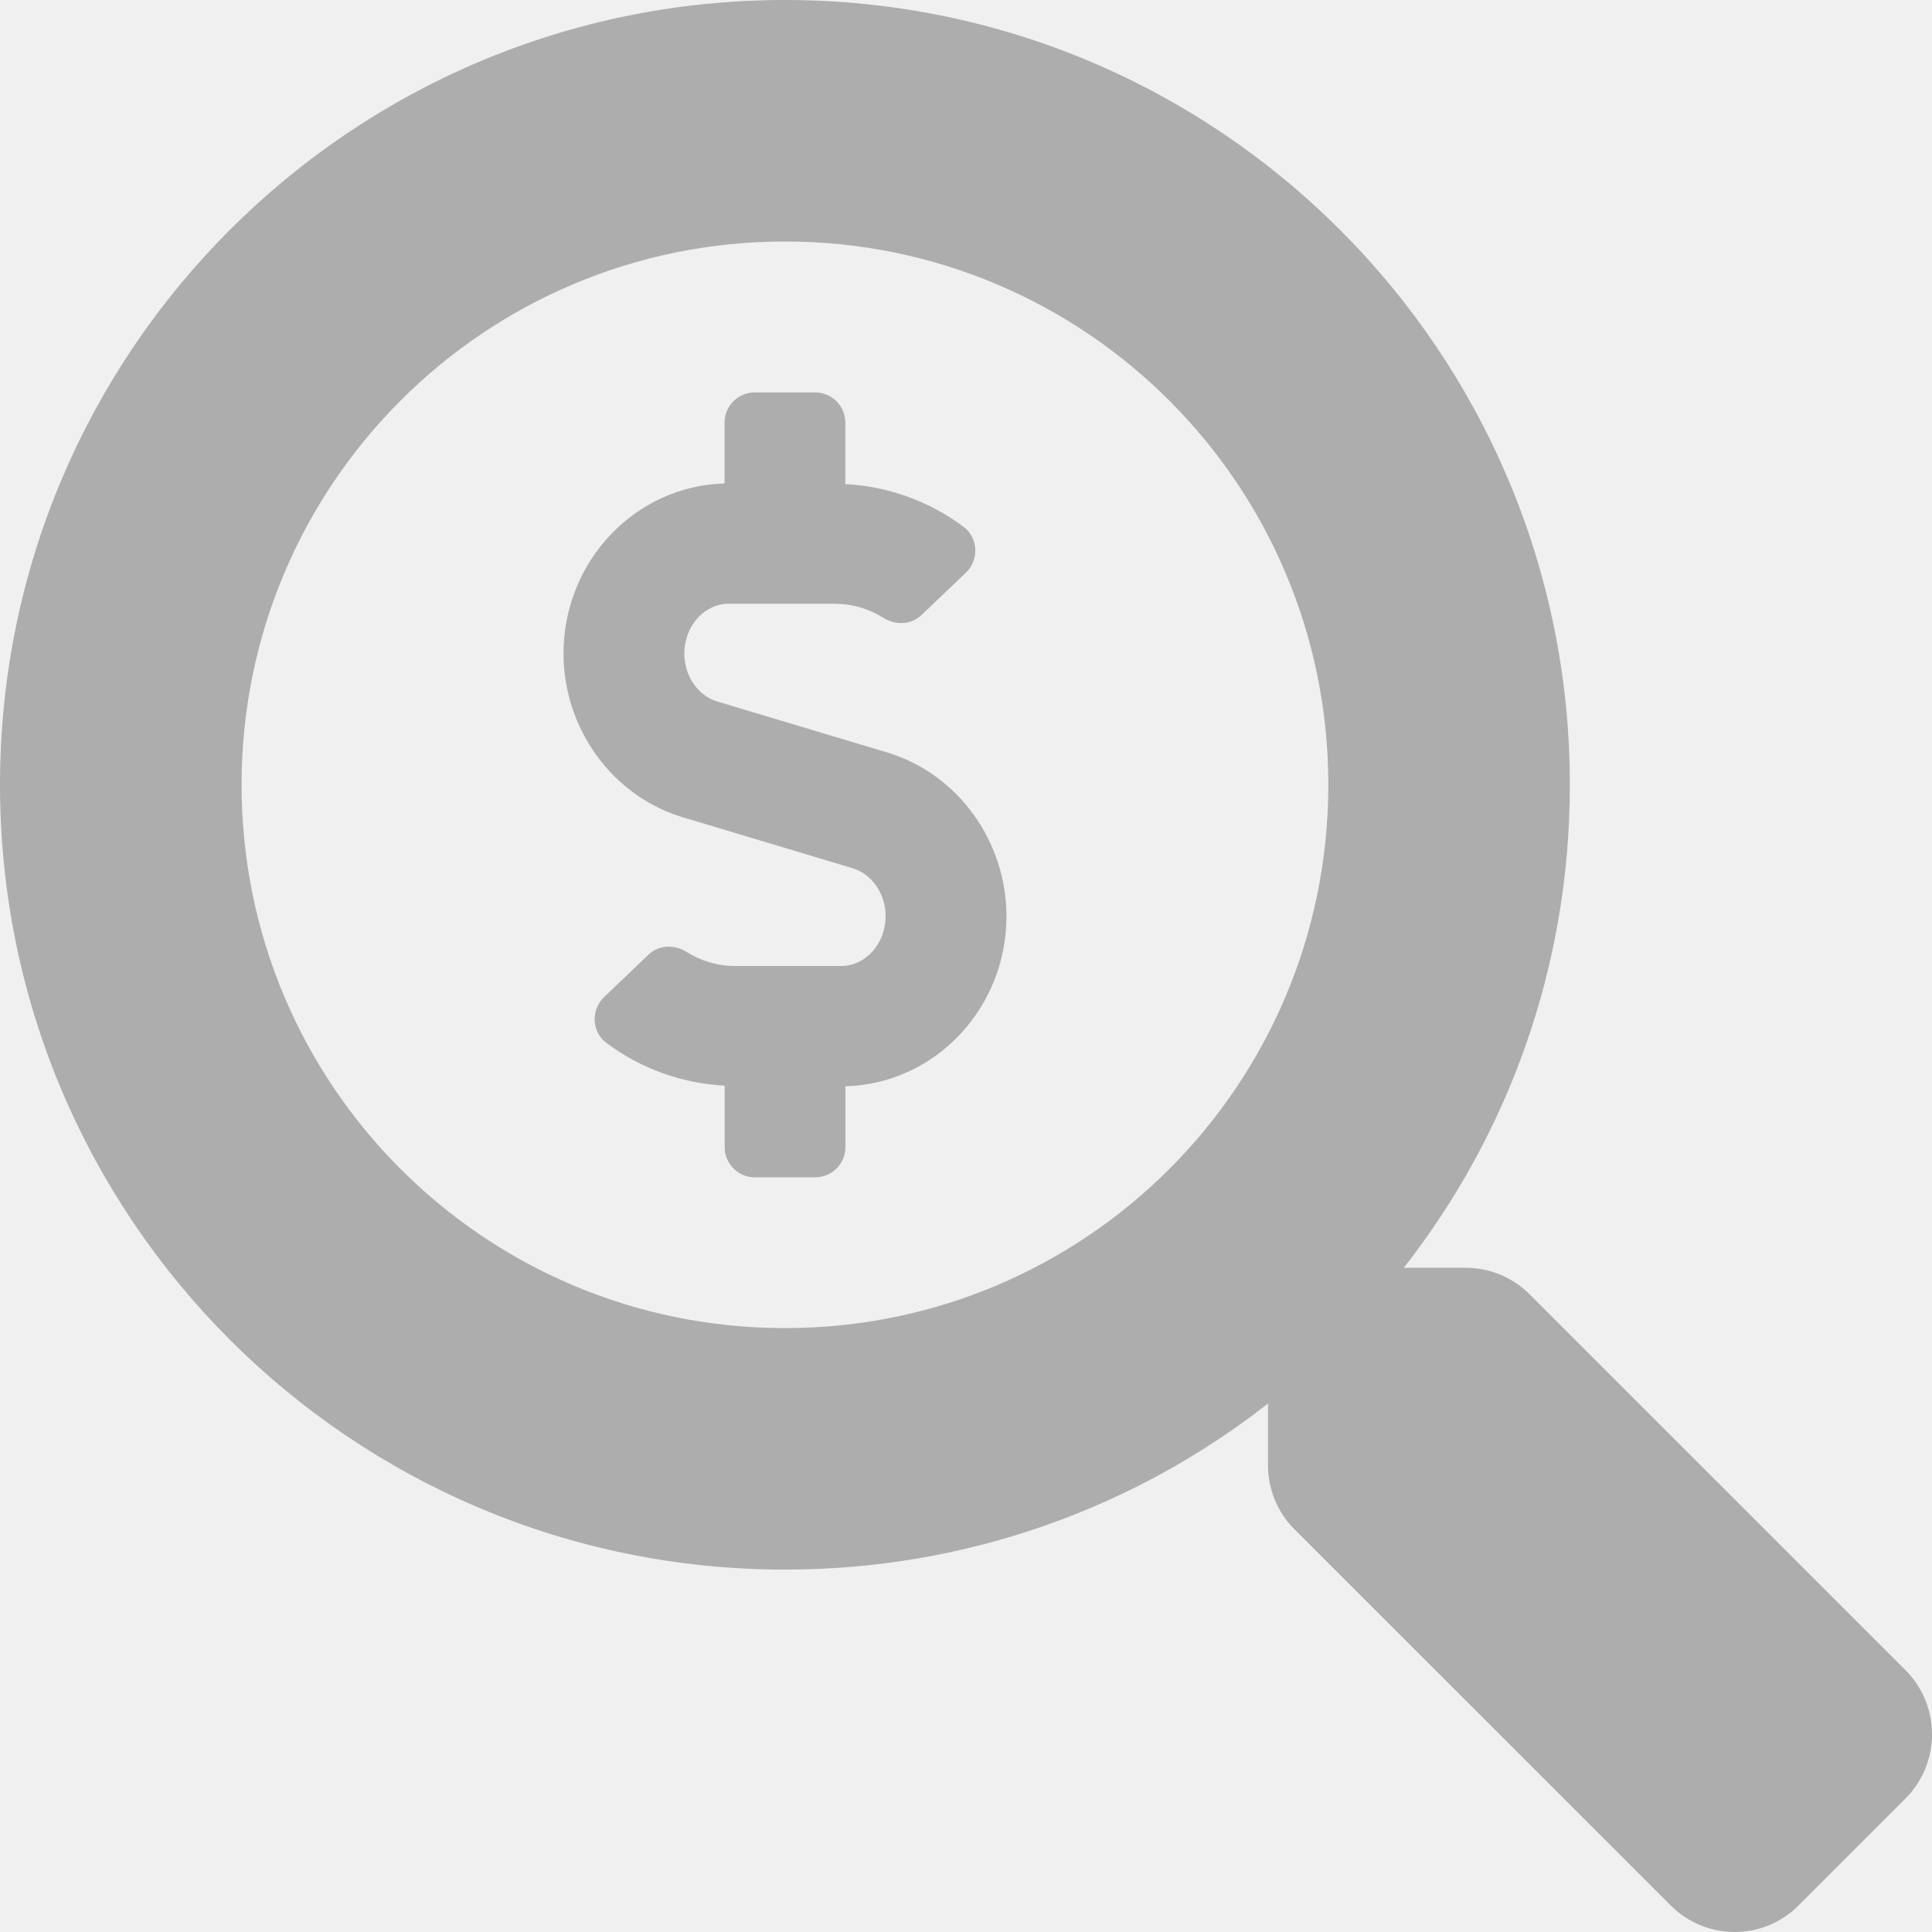
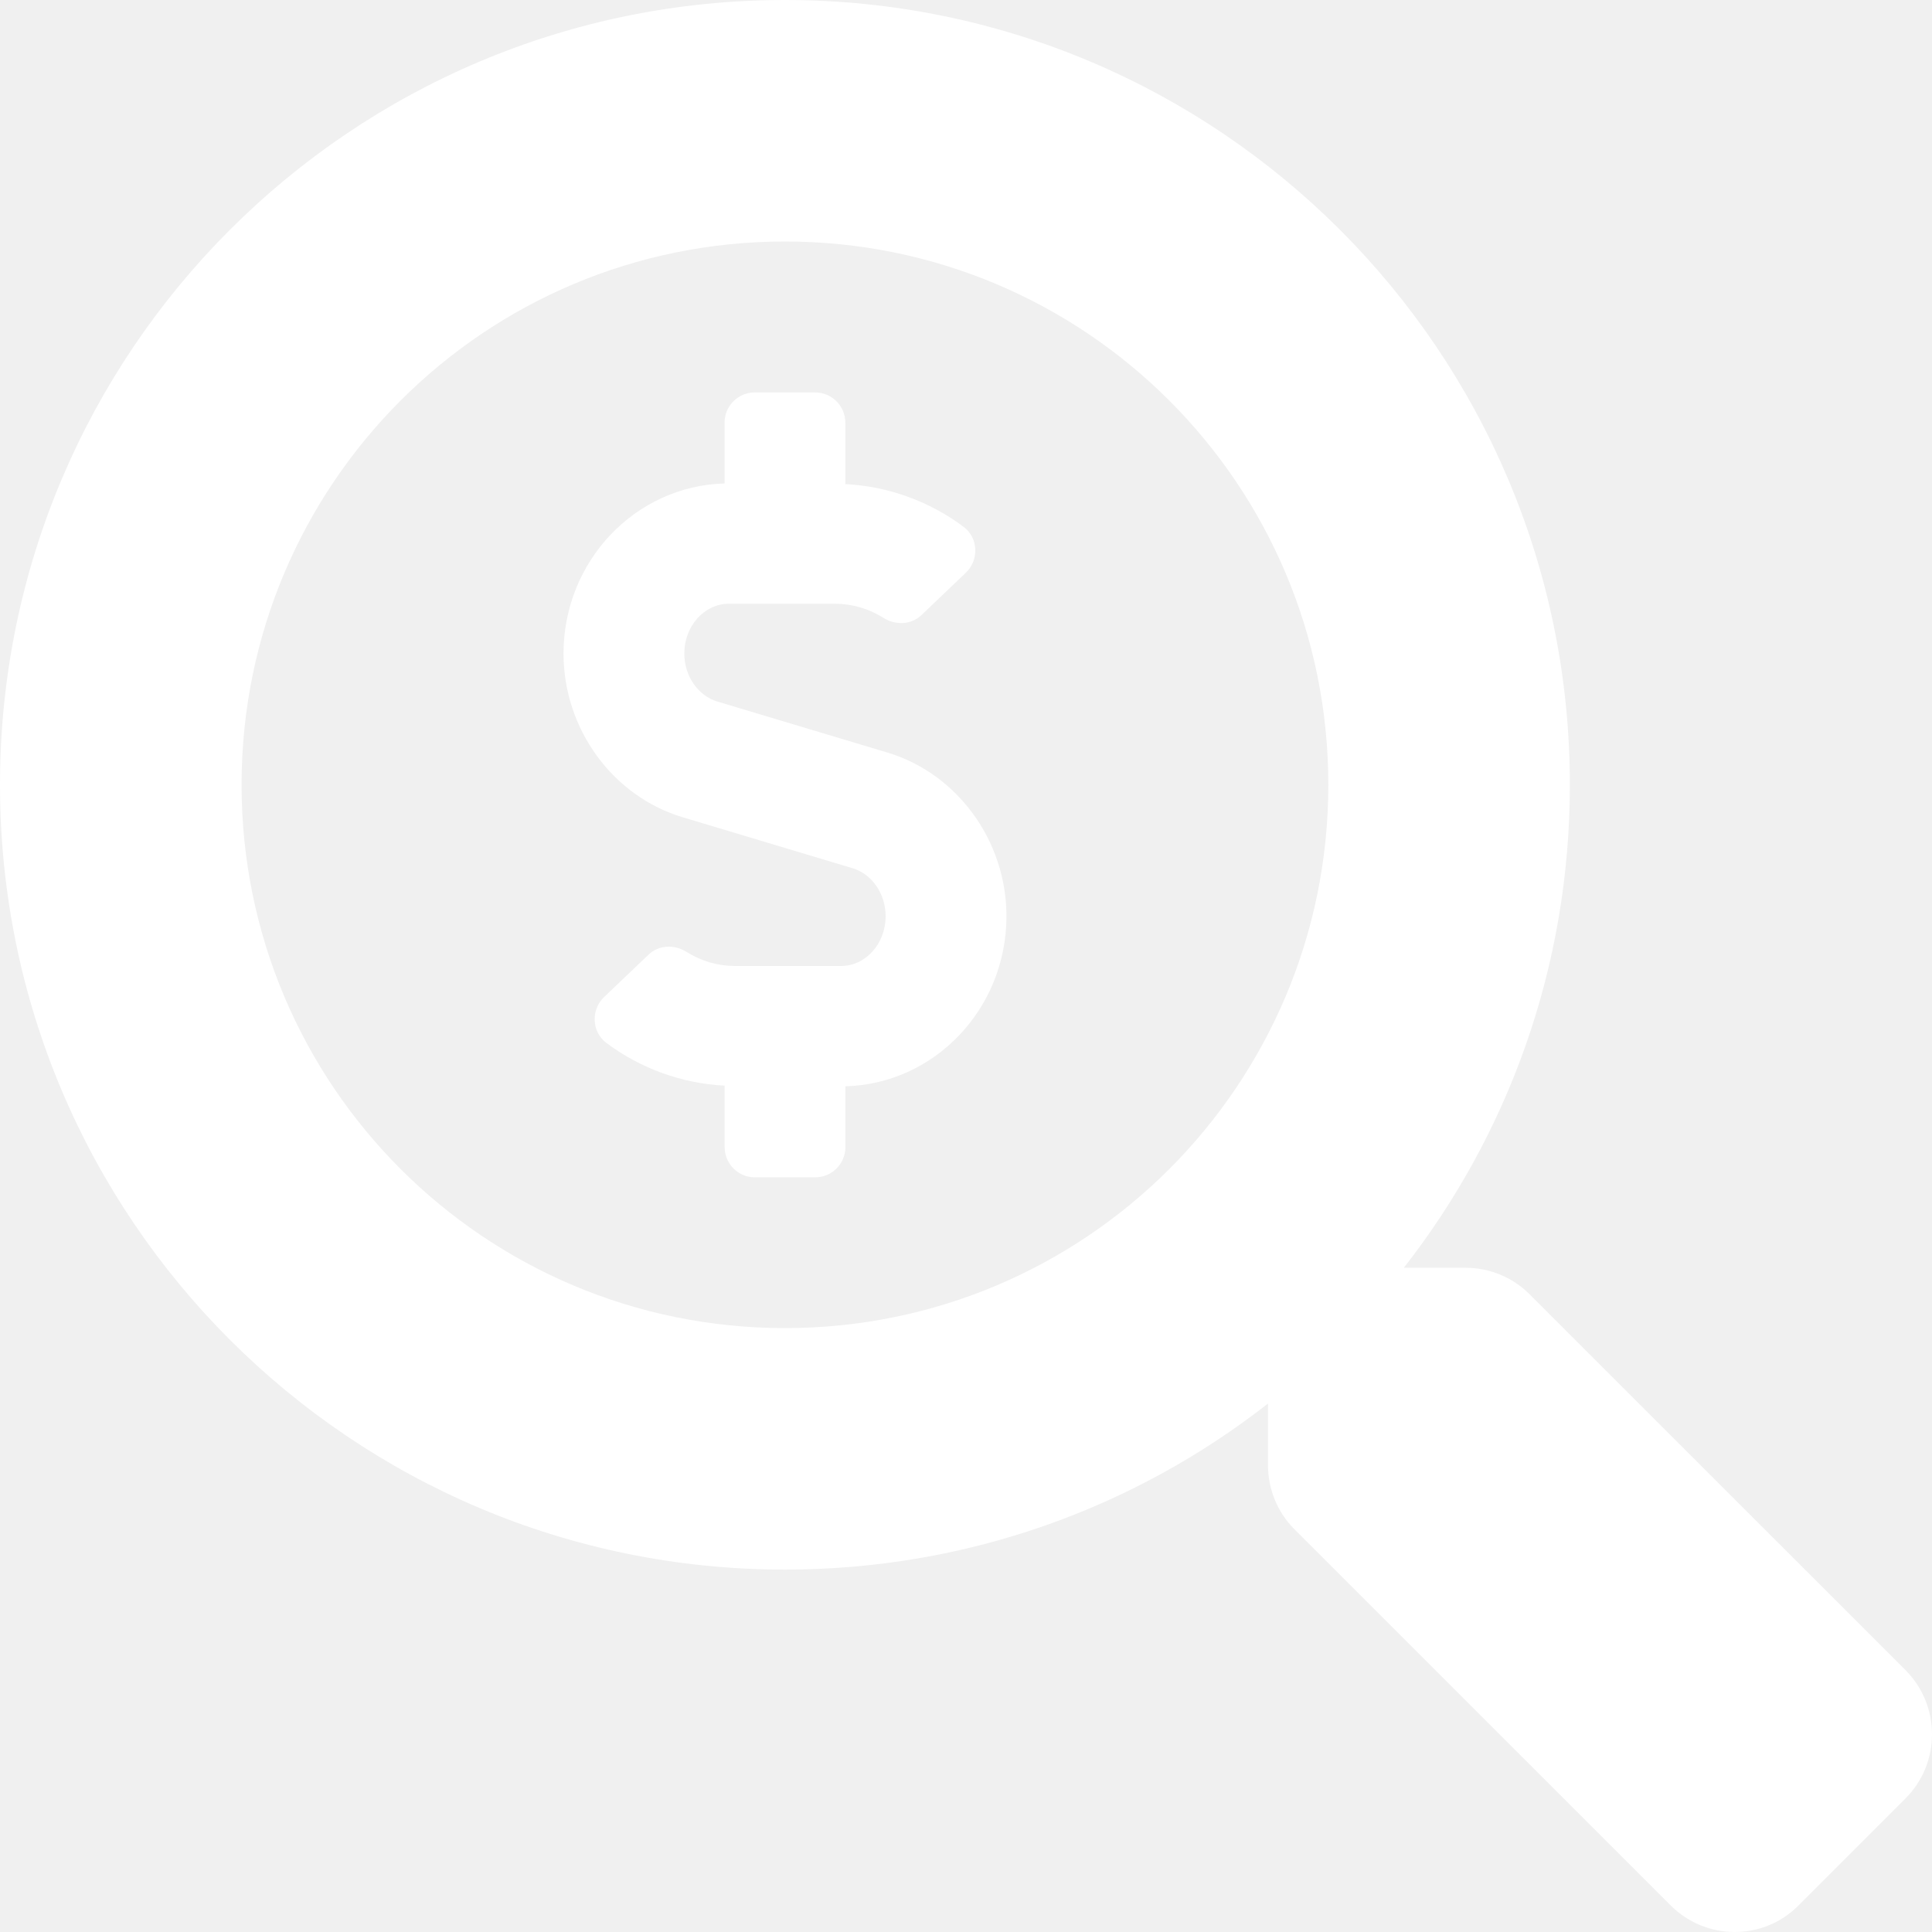
<svg xmlns="http://www.w3.org/2000/svg" aria-hidden="true" focusable="false" data-prefix="fas" data-icon="search-dollar" class="svg-inline--fa fa-search-dollar fa-w-16" role="img" viewBox="0 0 512 512">
-   <path fill="#adadad" d="M505.04 442.66l-99.71-99.69c-4.5-4.5-10.6-7-17-7h-16.3c27.6-35.3 44-79.69 44-127.99C416.03 93.09 322.92 0 208.02 0S0 93.09 0 207.98s93.11 207.98 208.02 207.98c48.3 0 92.71-16.4 128.01-44v16.3c0 6.4 2.5 12.5 7 17l99.71 99.69c9.4 9.4 24.6 9.4 33.9 0l28.3-28.3c9.4-9.4 9.4-24.59.1-33.99zm-297.02-90.7c-79.54 0-144-64.34-144-143.98 0-79.53 64.35-143.98 144-143.98 79.54 0 144 64.34 144 143.98 0 79.53-64.35 143.98-144 143.98zm27.11-152.54l-45.01-13.5c-5.16-1.55-8.77-6.78-8.77-12.73 0-7.27 5.3-13.19 11.8-13.19h28.11c4.56 0 8.96 1.29 12.82 3.72 3.24 2.03 7.36 1.91 10.13-.73l11.75-11.21c3.53-3.37 3.33-9.21-.57-12.14-9.1-6.83-20.08-10.77-31.37-11.35V112c0-4.42-3.58-8-8-8h-16c-4.42 0-8 3.58-8 8v16.12c-23.63.63-42.68 20.55-42.68 45.07 0 19.97 12.99 37.81 31.58 43.39l45.01 13.5c5.16 1.55 8.77 6.78 8.77 12.73 0 7.27-5.3 13.19-11.8 13.19h-28.1c-4.56 0-8.96-1.29-12.82-3.72-3.24-2.03-7.36-1.91-10.13.73l-11.75 11.21c-3.53 3.37-3.33 9.21.57 12.14 9.1 6.83 20.08 10.77 31.37 11.35V304c0 4.42 3.58 8 8 8h16c4.42 0 8-3.58 8-8v-16.12c23.63-.63 42.68-20.54 42.68-45.07 0-19.97-12.99-37.81-31.59-43.39z" />
+   <path fill="#ffffff" d="M505.04 442.66l-99.71-99.69c-4.5-4.5-10.6-7-17-7h-16.3c27.6-35.3 44-79.69 44-127.99C416.03 93.09 322.92 0 208.02 0S0 93.09 0 207.98s93.11 207.98 208.02 207.98c48.3 0 92.71-16.4 128.01-44v16.3c0 6.4 2.5 12.5 7 17l99.71 99.69c9.4 9.4 24.6 9.4 33.9 0l28.3-28.3c9.4-9.4 9.4-24.59.1-33.99zm-297.02-90.7c-79.54 0-144-64.34-144-143.98 0-79.53 64.35-143.98 144-143.98 79.54 0 144 64.34 144 143.98 0 79.53-64.35 143.98-144 143.98zm27.11-152.54l-45.01-13.5c-5.16-1.55-8.77-6.78-8.77-12.73 0-7.27 5.3-13.19 11.8-13.19h28.11c4.56 0 8.96 1.29 12.82 3.72 3.24 2.03 7.36 1.91 10.13-.73l11.75-11.21c3.53-3.37 3.33-9.21-.57-12.14-9.1-6.83-20.08-10.77-31.37-11.35V112c0-4.42-3.58-8-8-8h-16c-4.42 0-8 3.58-8 8v16.12c-23.63.63-42.68 20.55-42.68 45.07 0 19.97 12.99 37.81 31.58 43.39l45.01 13.5c5.16 1.55 8.77 6.78 8.77 12.73 0 7.27-5.3 13.19-11.8 13.19h-28.1c-4.56 0-8.96-1.29-12.82-3.72-3.24-2.03-7.36-1.91-10.13.73l-11.75 11.21c-3.53 3.37-3.33 9.21.57 12.14 9.1 6.83 20.08 10.77 31.37 11.35V304c0 4.42 3.58 8 8 8h16c4.42 0 8-3.58 8-8v-16.12c23.63-.63 42.68-20.54 42.68-45.07 0-19.97-12.99-37.81-31.59-43.39z" />
</svg>
